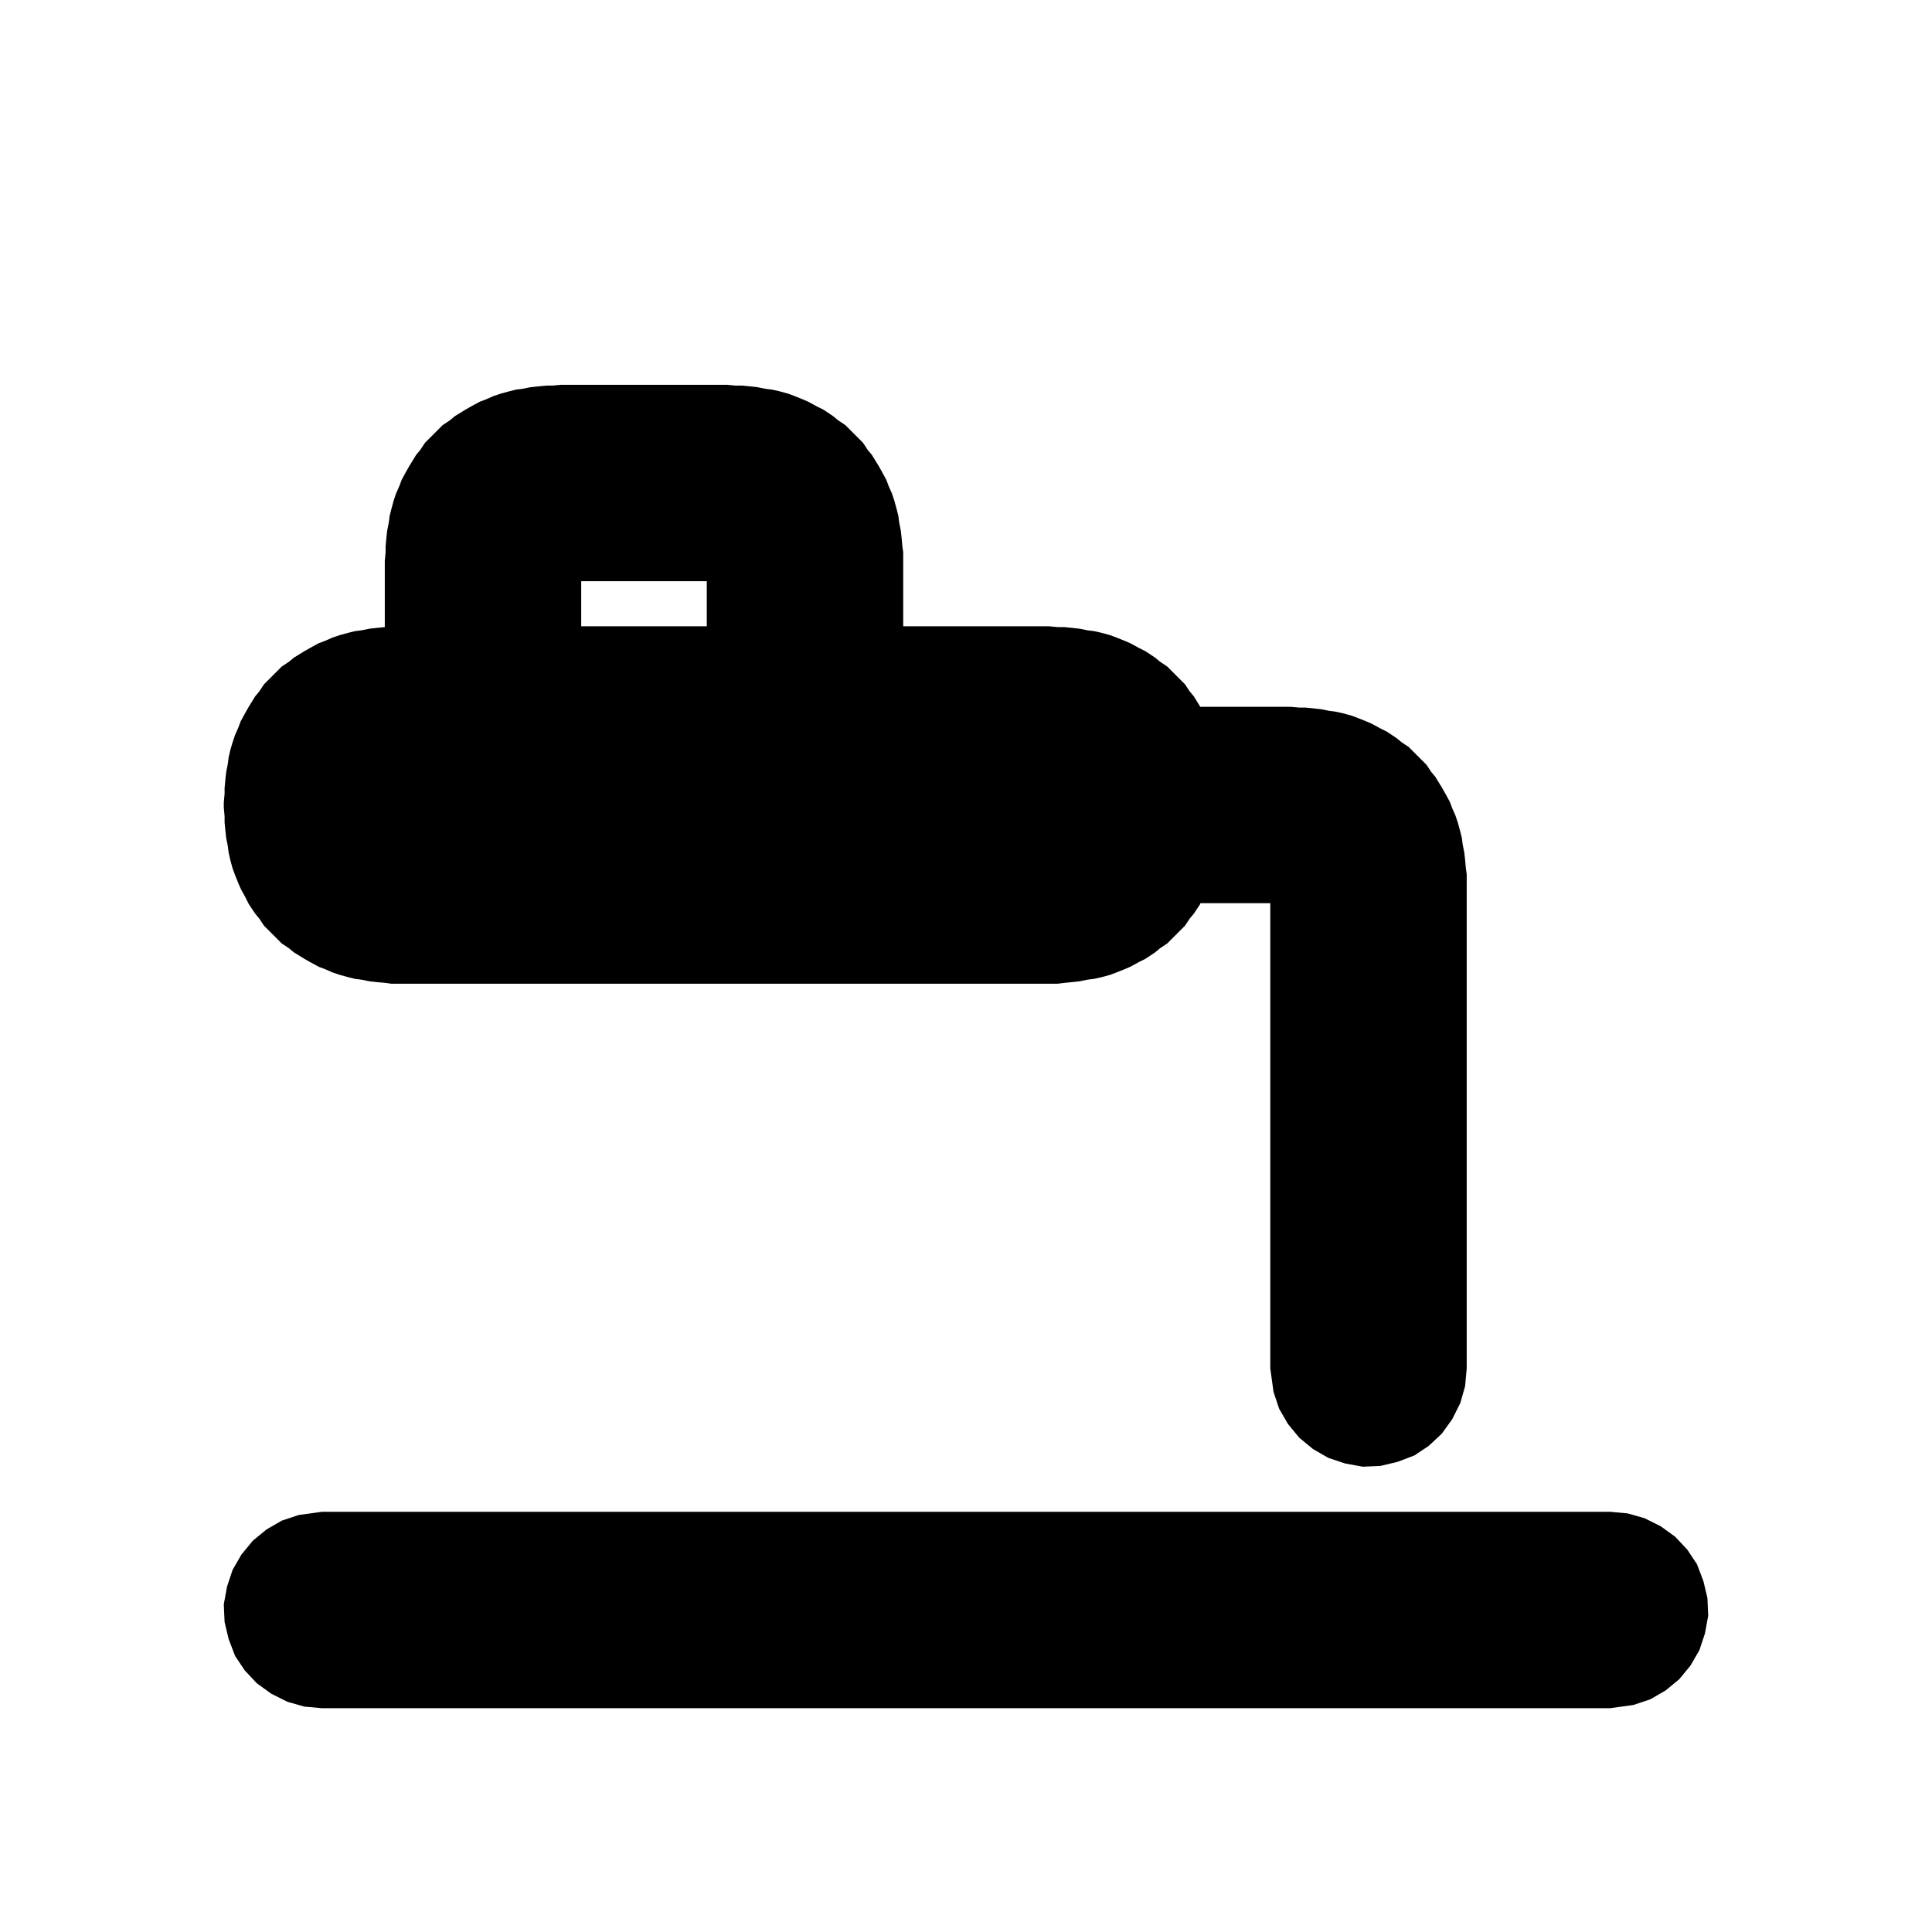
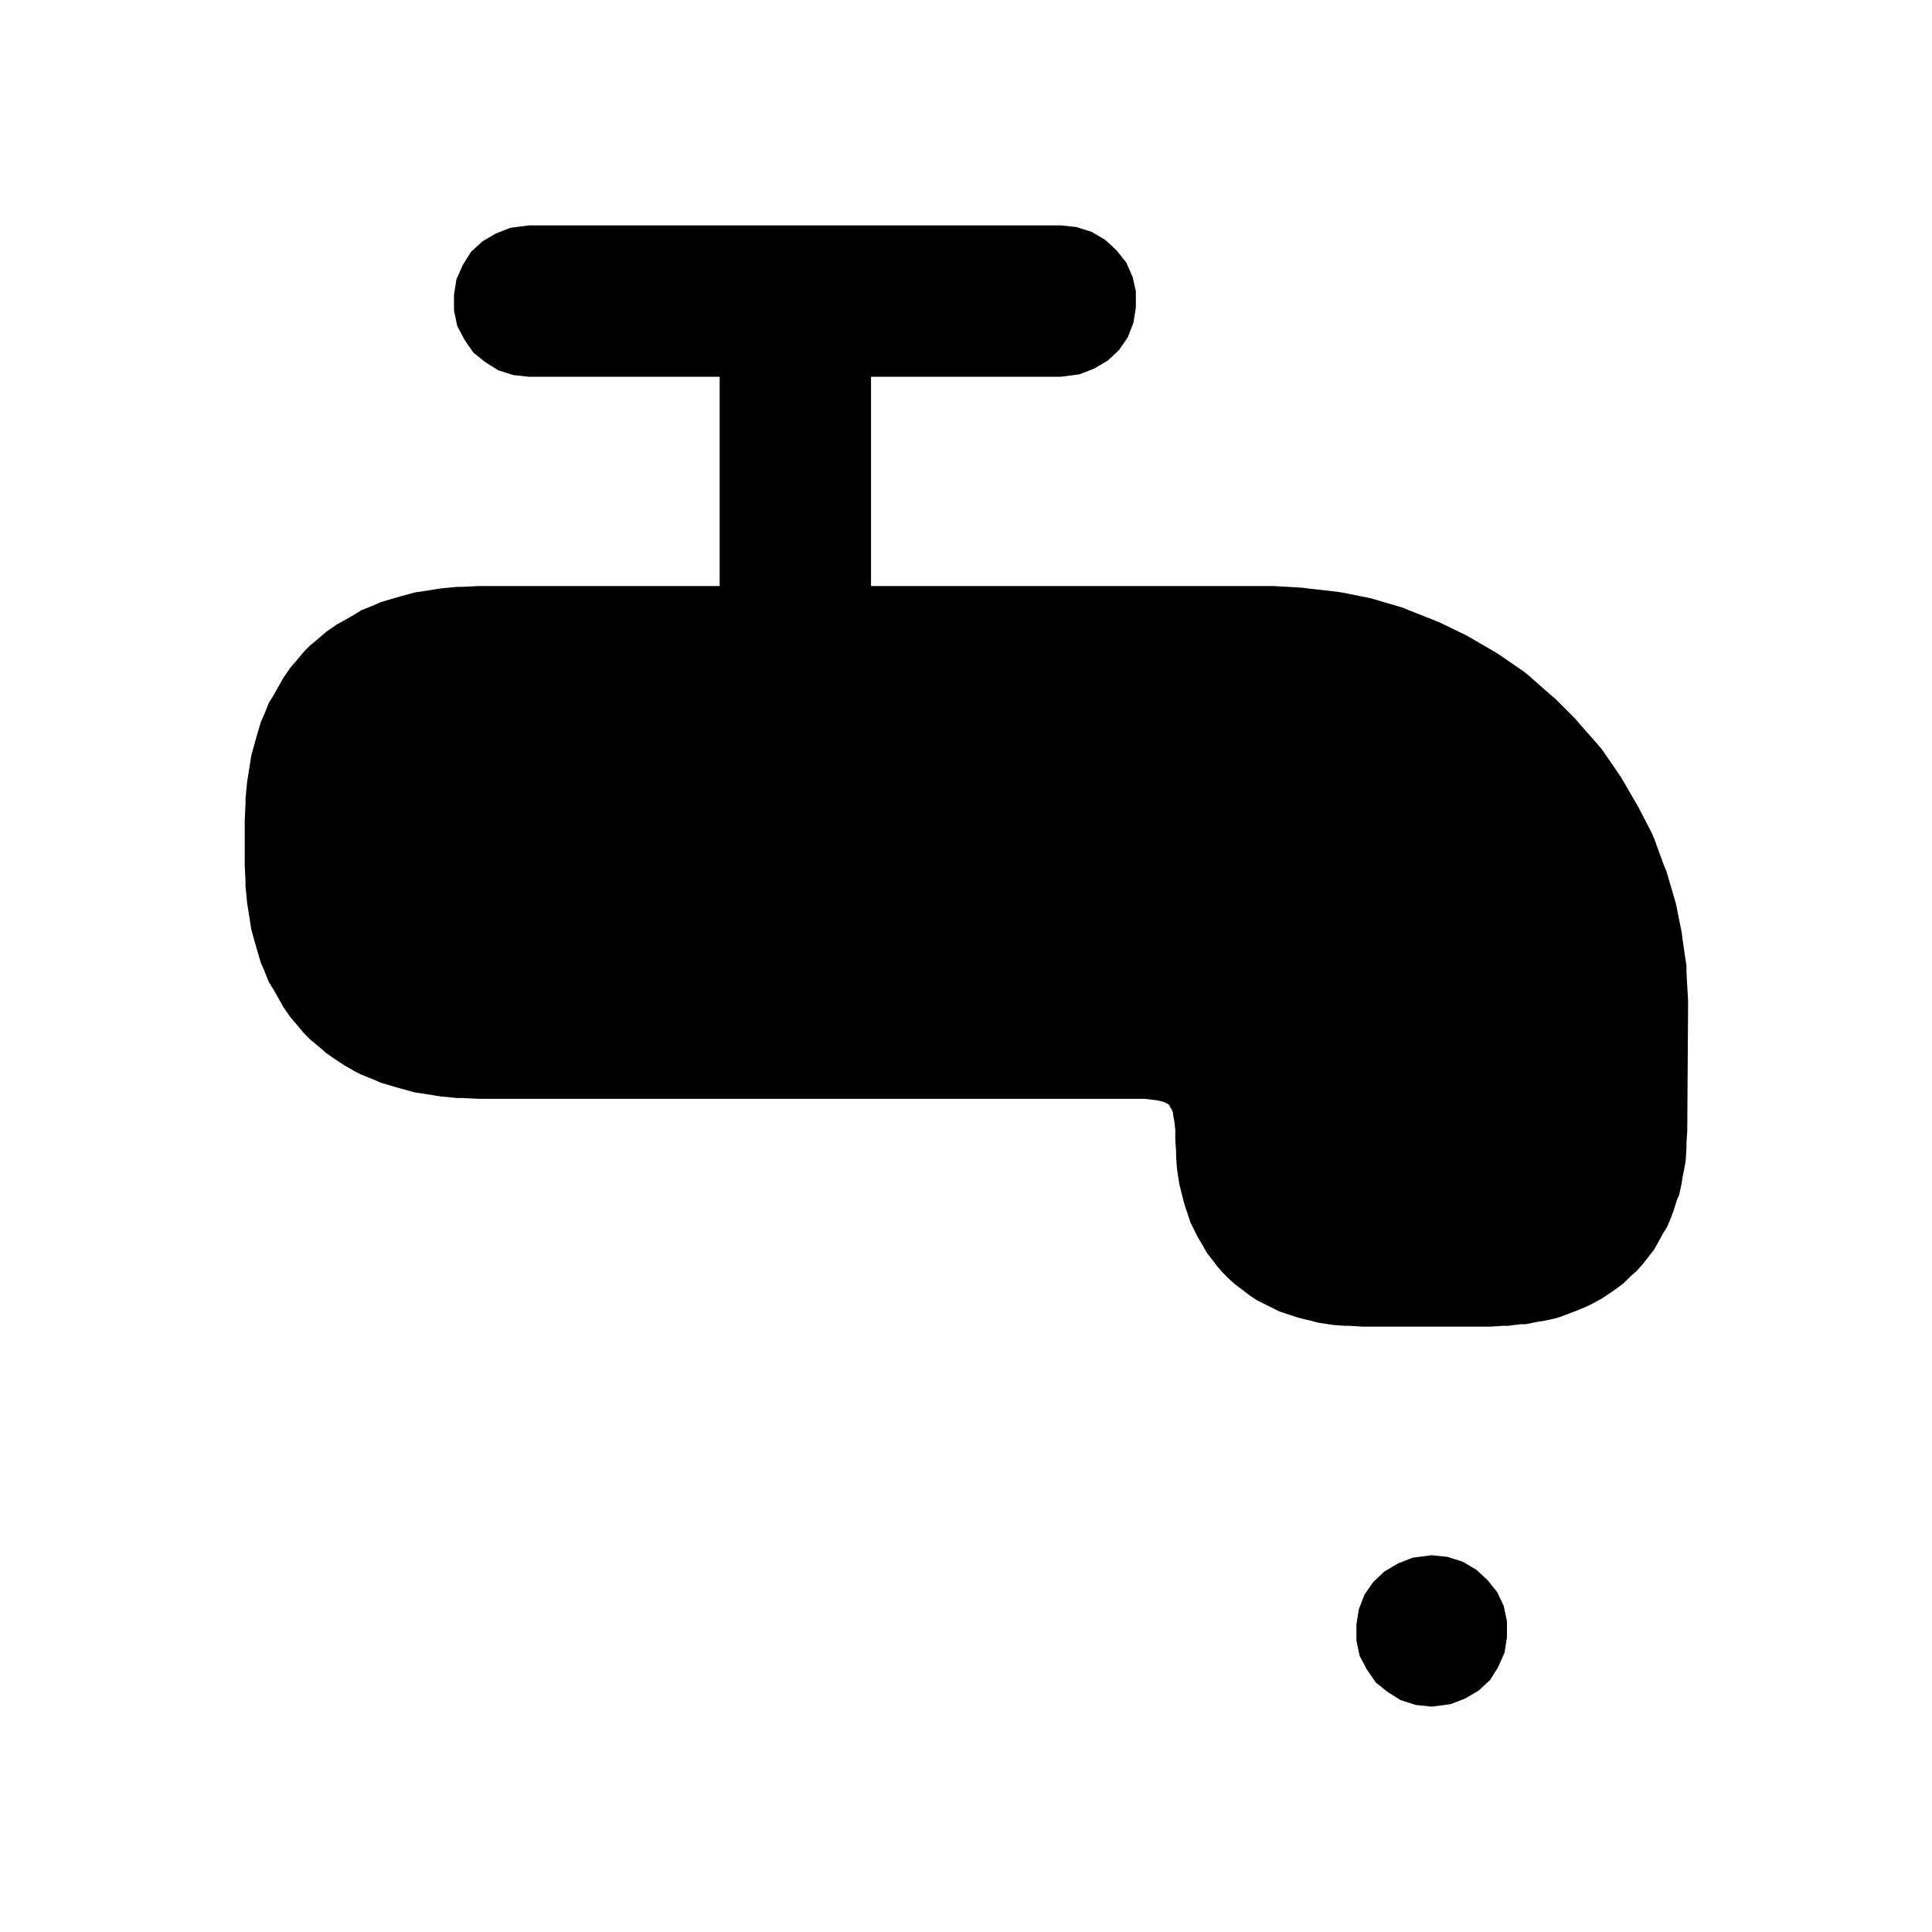
<svg xmlns="http://www.w3.org/2000/svg" viewBox="0 0 24 24" width="16" height="16" fill="currentColor">
-   <path d="M20.22 18.8L20.43 18.86L20.63 18.96L20.81 19.09L20.96 19.25L21.08 19.43L21.16 19.64L21.21 19.85L21.22 20.07L21.18 20.29L21.11 20.5L21 20.69L20.86 20.86L20.69 21L20.5 21.11L20.29 21.18L20 21.22L4 21.22L3.78 21.2L3.57 21.14L3.37 21.04L3.19 20.91L3.04 20.75L2.92 20.57L2.84 20.36L2.79 20.15L2.78 19.93L2.82 19.71L2.89 19.5L3 19.31L3.14 19.14L3.31 19L3.5 18.89L3.71 18.82L4 18.78L20 18.78ZM9.03 4.78L9.14 4.79L9.22 4.79L9.32 4.8L9.41 4.81L9.51 4.83L9.59 4.84L9.68 4.86L9.79 4.89L9.87 4.92L9.97 4.96L10.04 4.99L10.15 5.05L10.23 5.09L10.35 5.17L10.41 5.22L10.5 5.28L10.56 5.34L10.66 5.44L10.72 5.5L10.78 5.59L10.83 5.65L10.91 5.78L10.95 5.85L11.01 5.96L11.04 6.04L11.08 6.13L11.11 6.22L11.14 6.33L11.16 6.41L11.17 6.49L11.19 6.59L11.2 6.68L11.21 6.79L11.22 6.86L11.22 6.97L11.22 7L11.22 7.78L13 7.78L13.03 7.78L13.14 7.79L13.22 7.79L13.32 7.8L13.41 7.81L13.51 7.83L13.59 7.84L13.68 7.86L13.79 7.89L13.87 7.92L13.97 7.96L14.04 7.99L14.15 8.05L14.23 8.09L14.35 8.17L14.41 8.22L14.5 8.28L14.56 8.34L14.66 8.44L14.72 8.5L14.78 8.59L14.83 8.65L14.91 8.78L14.91 8.78L16 8.78L16.03 8.78L16.14 8.79L16.22 8.79L16.32 8.8L16.41 8.81L16.51 8.83L16.59 8.84L16.68 8.86L16.79 8.89L16.87 8.92L16.97 8.96L17.04 8.99L17.15 9.05L17.23 9.09L17.35 9.17L17.41 9.22L17.5 9.28L17.56 9.34L17.66 9.44L17.72 9.5L17.78 9.59L17.83 9.65L17.91 9.78L17.95 9.85L18.01 9.96L18.04 10.04L18.08 10.13L18.11 10.22L18.14 10.33L18.16 10.41L18.17 10.49L18.19 10.59L18.2 10.68L18.21 10.79L18.22 10.86L18.22 10.97L18.22 11L18.22 17L18.2 17.22L18.14 17.43L18.04 17.63L17.91 17.81L17.75 17.96L17.57 18.08L17.36 18.16L17.15 18.21L16.93 18.22L16.71 18.18L16.5 18.11L16.31 18L16.14 17.86L16 17.69L15.89 17.5L15.82 17.29L15.78 17L15.78 11.22L14.91 11.22L14.91 11.23L14.83 11.35L14.78 11.41L14.72 11.5L14.66 11.56L14.56 11.66L14.5 11.72L14.41 11.78L14.35 11.83L14.23 11.91L14.15 11.95L14.04 12.01L13.97 12.04L13.87 12.08L13.79 12.11L13.68 12.14L13.59 12.16L13.51 12.17L13.41 12.19L13.32 12.2L13.22 12.21L13.14 12.22L13.03 12.22L13 12.22L5 12.22L4.97 12.22L4.86 12.22L4.79 12.21L4.68 12.2L4.59 12.19L4.49 12.17L4.41 12.16L4.33 12.14L4.22 12.11L4.13 12.08L4.04 12.04L3.96 12.01L3.85 11.95L3.78 11.91L3.65 11.83L3.59 11.78L3.5 11.72L3.44 11.66L3.34 11.56L3.28 11.5L3.22 11.41L3.17 11.35L3.09 11.23L3.05 11.15L2.99 11.04L2.96 10.97L2.92 10.87L2.89 10.79L2.86 10.68L2.84 10.59L2.83 10.51L2.81 10.41L2.8 10.32L2.79 10.22L2.79 10.14L2.78 10.03L2.78 9.97L2.79 9.86L2.79 9.79L2.8 9.68L2.81 9.59L2.83 9.49L2.84 9.41L2.86 9.32L2.89 9.22L2.92 9.13L2.96 9.04L2.99 8.96L3.05 8.85L3.09 8.78L3.17 8.65L3.22 8.59L3.28 8.5L3.34 8.44L3.44 8.34L3.5 8.28L3.59 8.22L3.65 8.17L3.78 8.09L3.85 8.05L3.96 7.99L4.04 7.96L4.13 7.92L4.22 7.89L4.33 7.86L4.41 7.84L4.49 7.83L4.59 7.81L4.68 7.8L4.78 7.79L4.78 7L4.78 6.97L4.79 6.86L4.79 6.79L4.8 6.68L4.81 6.59L4.83 6.49L4.84 6.41L4.86 6.33L4.89 6.22L4.92 6.13L4.96 6.04L4.99 5.96L5.05 5.85L5.09 5.78L5.17 5.65L5.22 5.59L5.28 5.5L5.34 5.44L5.44 5.34L5.5 5.28L5.59 5.22L5.65 5.17L5.78 5.09L5.85 5.05L5.96 4.99L6.04 4.96L6.13 4.92L6.22 4.89L6.33 4.86L6.41 4.84L6.49 4.83L6.59 4.81L6.68 4.8L6.79 4.79L6.86 4.79L6.97 4.78L7 4.78L9 4.78ZM7.22 7.22L7.22 7.78L8.78 7.78L8.78 7.22Z" />
+   <path d="M17.98 19.34L18.17 19.4L18.34 19.5L18.48 19.63L18.6 19.78L18.68 19.95L18.72 20.14L18.72 20.34L18.69 20.53L18.61 20.71L18.51 20.87L18.37 21L18.2 21.1L18.02 21.17L17.79 21.2L17.78 21.2L17.59 21.18L17.4 21.12L17.24 21.02L17.09 20.9L16.98 20.74L16.89 20.57L16.85 20.38L16.85 20.18L16.88 19.99L16.95 19.81L17.06 19.65L17.2 19.52L17.37 19.42L17.55 19.35L17.78 19.32L17.79 19.32ZM16.17 7.3L16.25 7.31L16.6 7.35L16.67 7.36L17.02 7.43L17.09 7.45L17.43 7.55L17.5 7.58L17.83 7.71L17.9 7.74L18.21 7.89L18.28 7.93L18.59 8.11L18.65 8.15L18.94 8.35L19 8.4L19.26 8.63L19.32 8.68L19.57 8.93L19.62 8.99L19.85 9.25L19.9 9.31L20.1 9.6L20.14 9.66L20.32 9.97L20.36 10.04L20.52 10.35L20.55 10.42L20.67 10.75L20.7 10.82L20.8 11.16L20.82 11.23L20.89 11.58L20.9 11.66L20.95 12L20.95 12.08L20.97 12.43L20.97 12.48L20.96 14.02L20.96 14.04L20.95 14.2L20.95 14.26L20.94 14.42L20.93 14.48L20.9 14.63L20.89 14.7L20.86 14.84L20.83 14.91L20.79 15.04L20.76 15.12L20.71 15.24L20.66 15.32L20.6 15.43L20.55 15.52L20.48 15.61L20.41 15.7L20.33 15.79L20.26 15.85L20.17 15.94L20.09 16L19.99 16.07L19.9 16.13L19.79 16.19L19.71 16.23L19.59 16.28L19.51 16.31L19.38 16.36L19.31 16.38L19.17 16.41L19.1 16.42L18.95 16.45L18.89 16.45L18.73 16.47L18.67 16.47L18.51 16.48L18.48 16.48L16.95 16.48L16.93 16.48L16.77 16.47L16.71 16.47L16.57 16.46L16.5 16.45L16.37 16.43L16.3 16.41L16.17 16.38L16.1 16.36L15.98 16.32L15.89 16.29L15.79 16.24L15.71 16.2L15.61 16.15L15.52 16.09L15.43 16.02L15.35 15.96L15.27 15.89L15.19 15.81L15.12 15.73L15.06 15.65L14.99 15.56L14.94 15.47L14.88 15.37L14.84 15.29L14.79 15.19L14.76 15.1L14.72 14.98L14.7 14.91L14.67 14.79L14.65 14.71L14.63 14.58L14.62 14.51L14.61 14.37L14.61 14.31L14.6 14.16L14.6 14.04L14.59 13.94L14.58 13.89L14.57 13.82L14.56 13.79L14.54 13.76L14.53 13.74L14.53 13.73L14.52 13.73L14.52 13.72L14.5 13.71L14.5 13.71L14.46 13.69L14.42 13.68L14.38 13.67L14.31 13.66L14.22 13.65L14.13 13.65L5.98 13.65L5.95 13.65L5.74 13.64L5.68 13.64L5.47 13.62L5.41 13.61L5.22 13.58L5.15 13.57L4.97 13.52L4.9 13.5L4.73 13.45L4.64 13.41L4.49 13.35L4.41 13.31L4.27 13.23L4.18 13.17L4.05 13.08L3.97 13.01L3.85 12.91L3.78 12.84L3.68 12.72L3.61 12.64L3.52 12.51L3.47 12.42L3.39 12.28L3.34 12.2L3.28 12.05L3.24 11.96L3.19 11.79L3.17 11.72L3.12 11.54L3.11 11.47L3.08 11.28L3.07 11.22L3.05 11.01L3.05 10.95L3.04 10.74L3.04 10.19L3.05 9.98L3.05 9.92L3.07 9.71L3.08 9.65L3.11 9.46L3.12 9.39L3.17 9.21L3.19 9.14L3.24 8.97L3.28 8.88L3.34 8.73L3.39 8.65L3.47 8.51L3.52 8.42L3.61 8.29L3.68 8.21L3.78 8.09L3.85 8.02L3.97 7.92L4.05 7.85L4.18 7.76L4.27 7.71L4.41 7.63L4.49 7.58L4.64 7.52L4.73 7.48L4.9 7.43L4.97 7.41L5.15 7.36L5.22 7.35L5.41 7.32L5.47 7.31L5.68 7.29L5.74 7.29L5.95 7.28L15.82 7.28ZM13.37 2.82L13.56 2.88L13.73 2.98L13.87 3.11L13.99 3.26L14.07 3.44L14.11 3.62L14.11 3.82L14.08 4.01L14.01 4.19L13.9 4.35L13.76 4.48L13.59 4.58L13.41 4.65L13.18 4.68L10.82 4.68L10.82 7.28L8.94 7.28L8.94 4.68L6.57 4.68L6.38 4.66L6.19 4.6L6.03 4.5L5.88 4.38L5.77 4.22L5.68 4.05L5.64 3.86L5.64 3.66L5.67 3.47L5.75 3.29L5.85 3.13L5.99 3L6.16 2.9L6.34 2.83L6.57 2.8L13.18 2.8Z" />
</svg>
